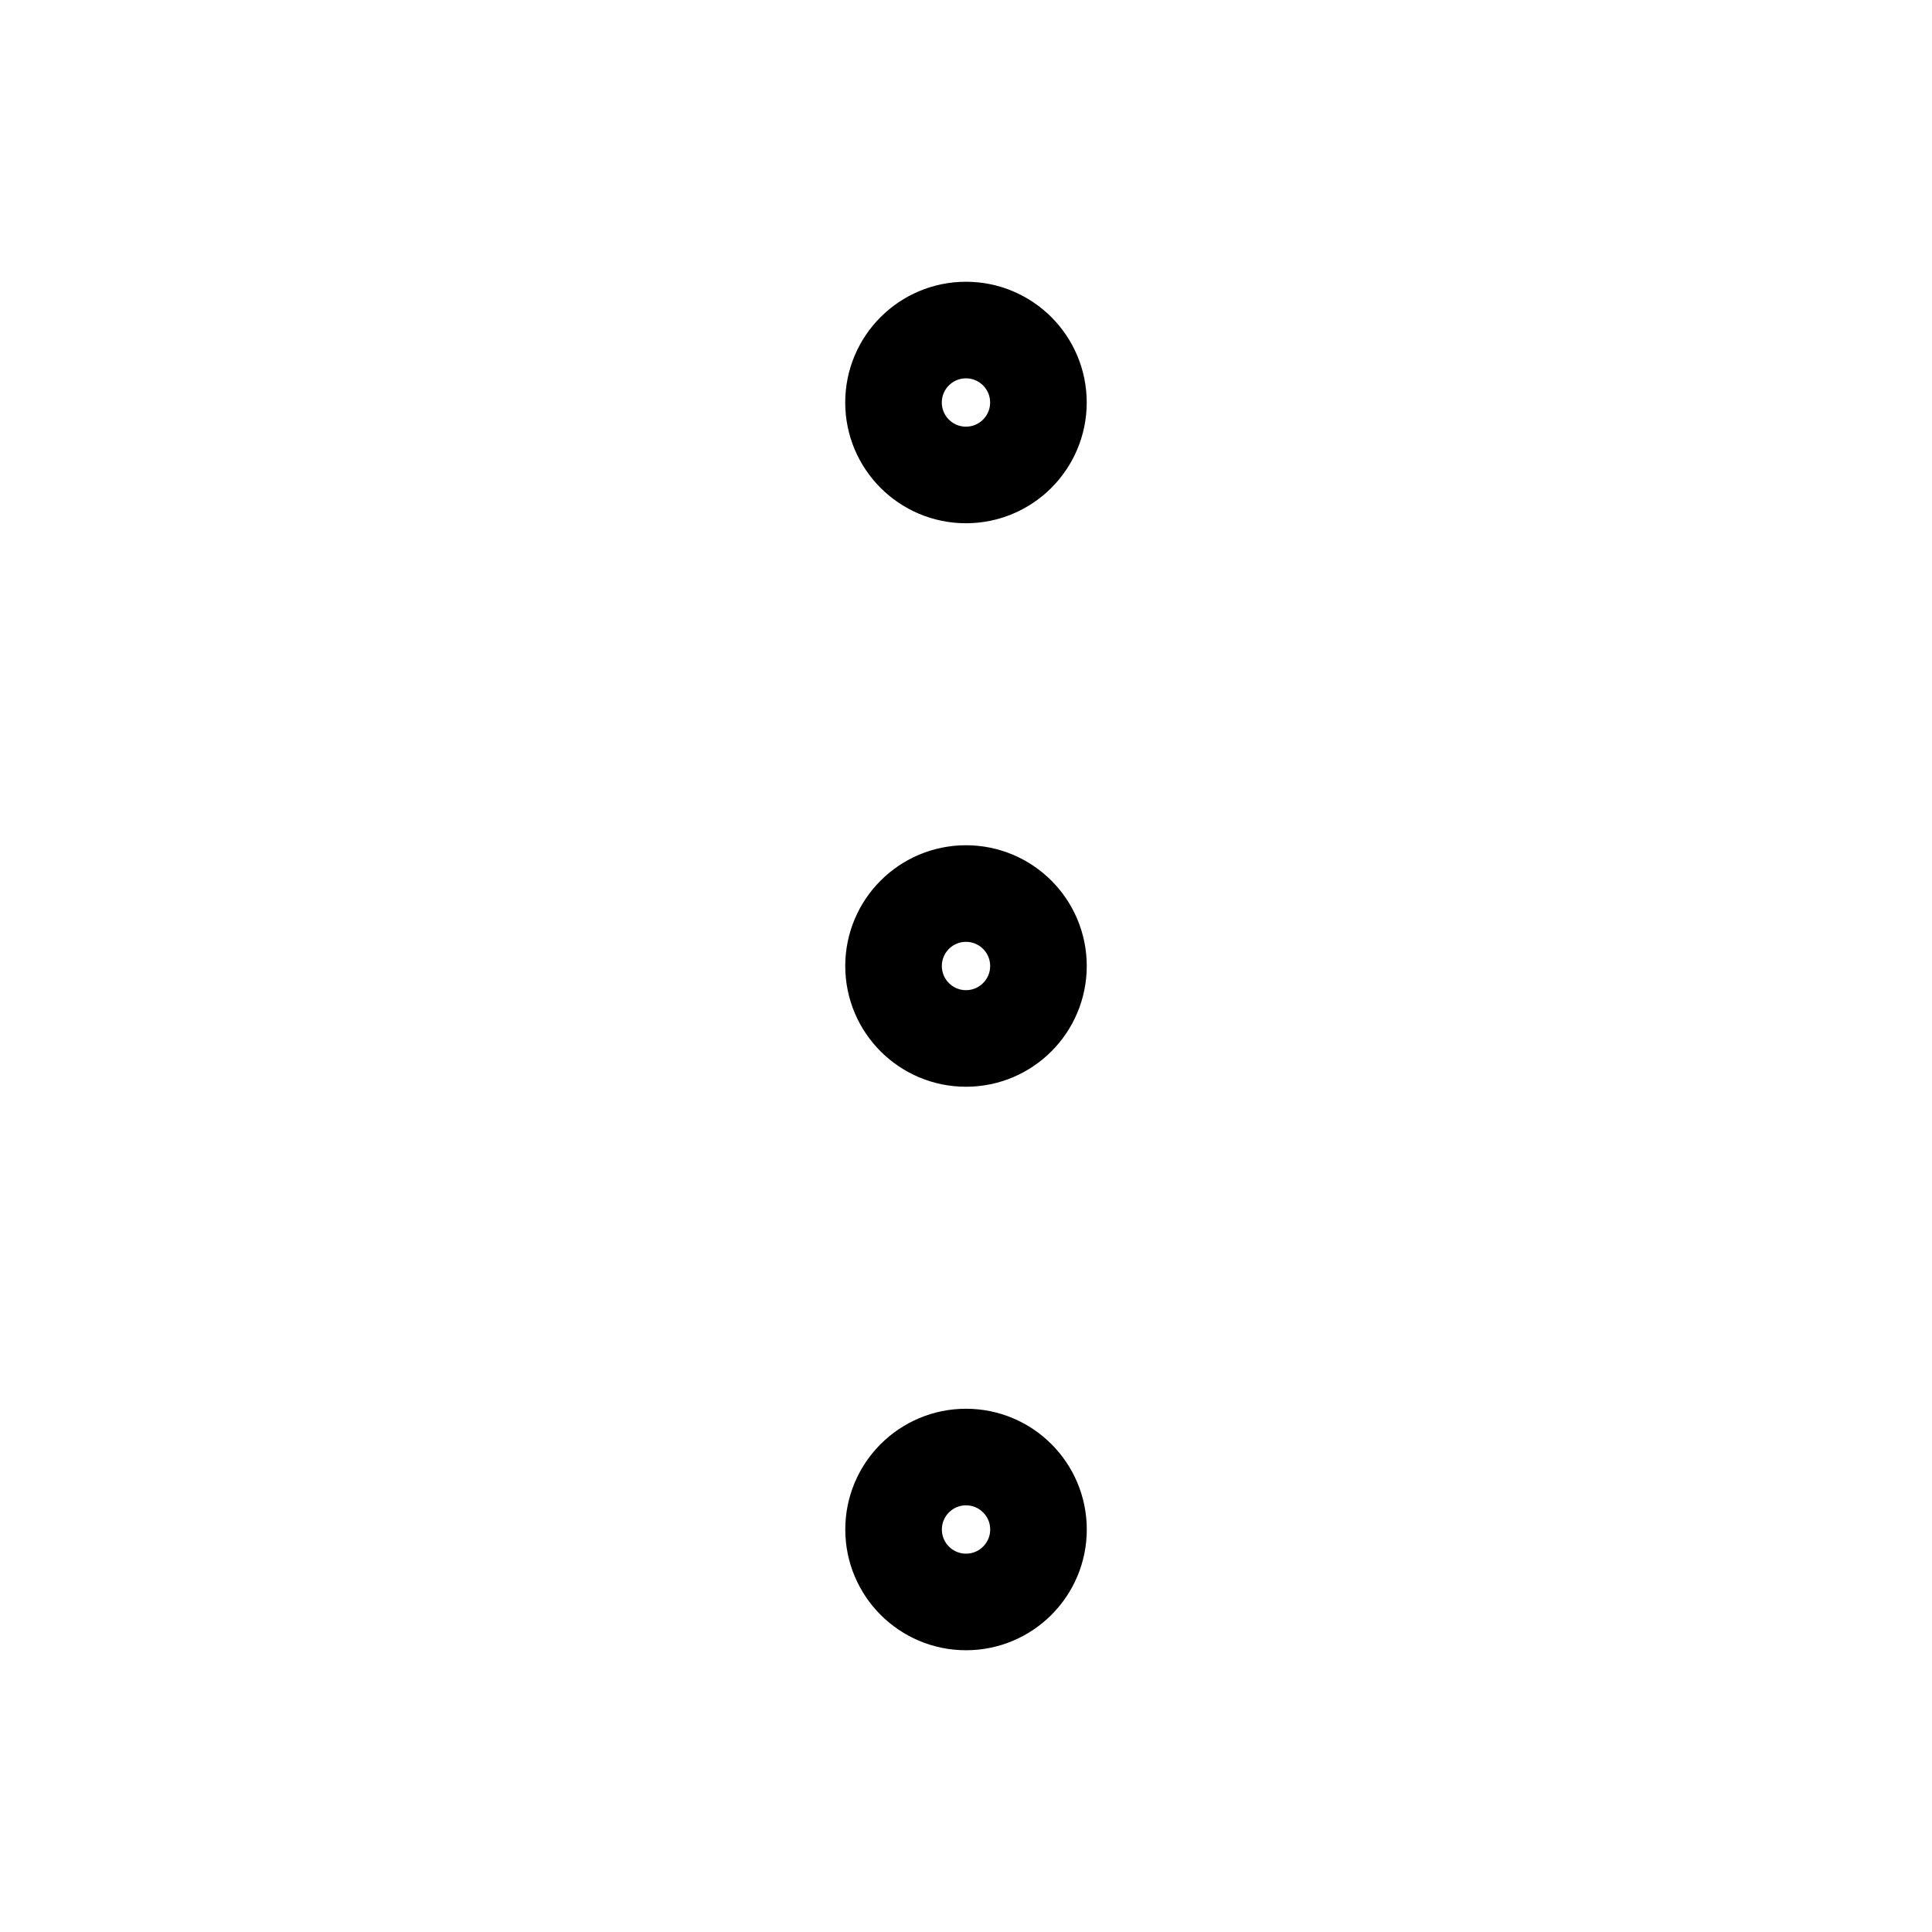
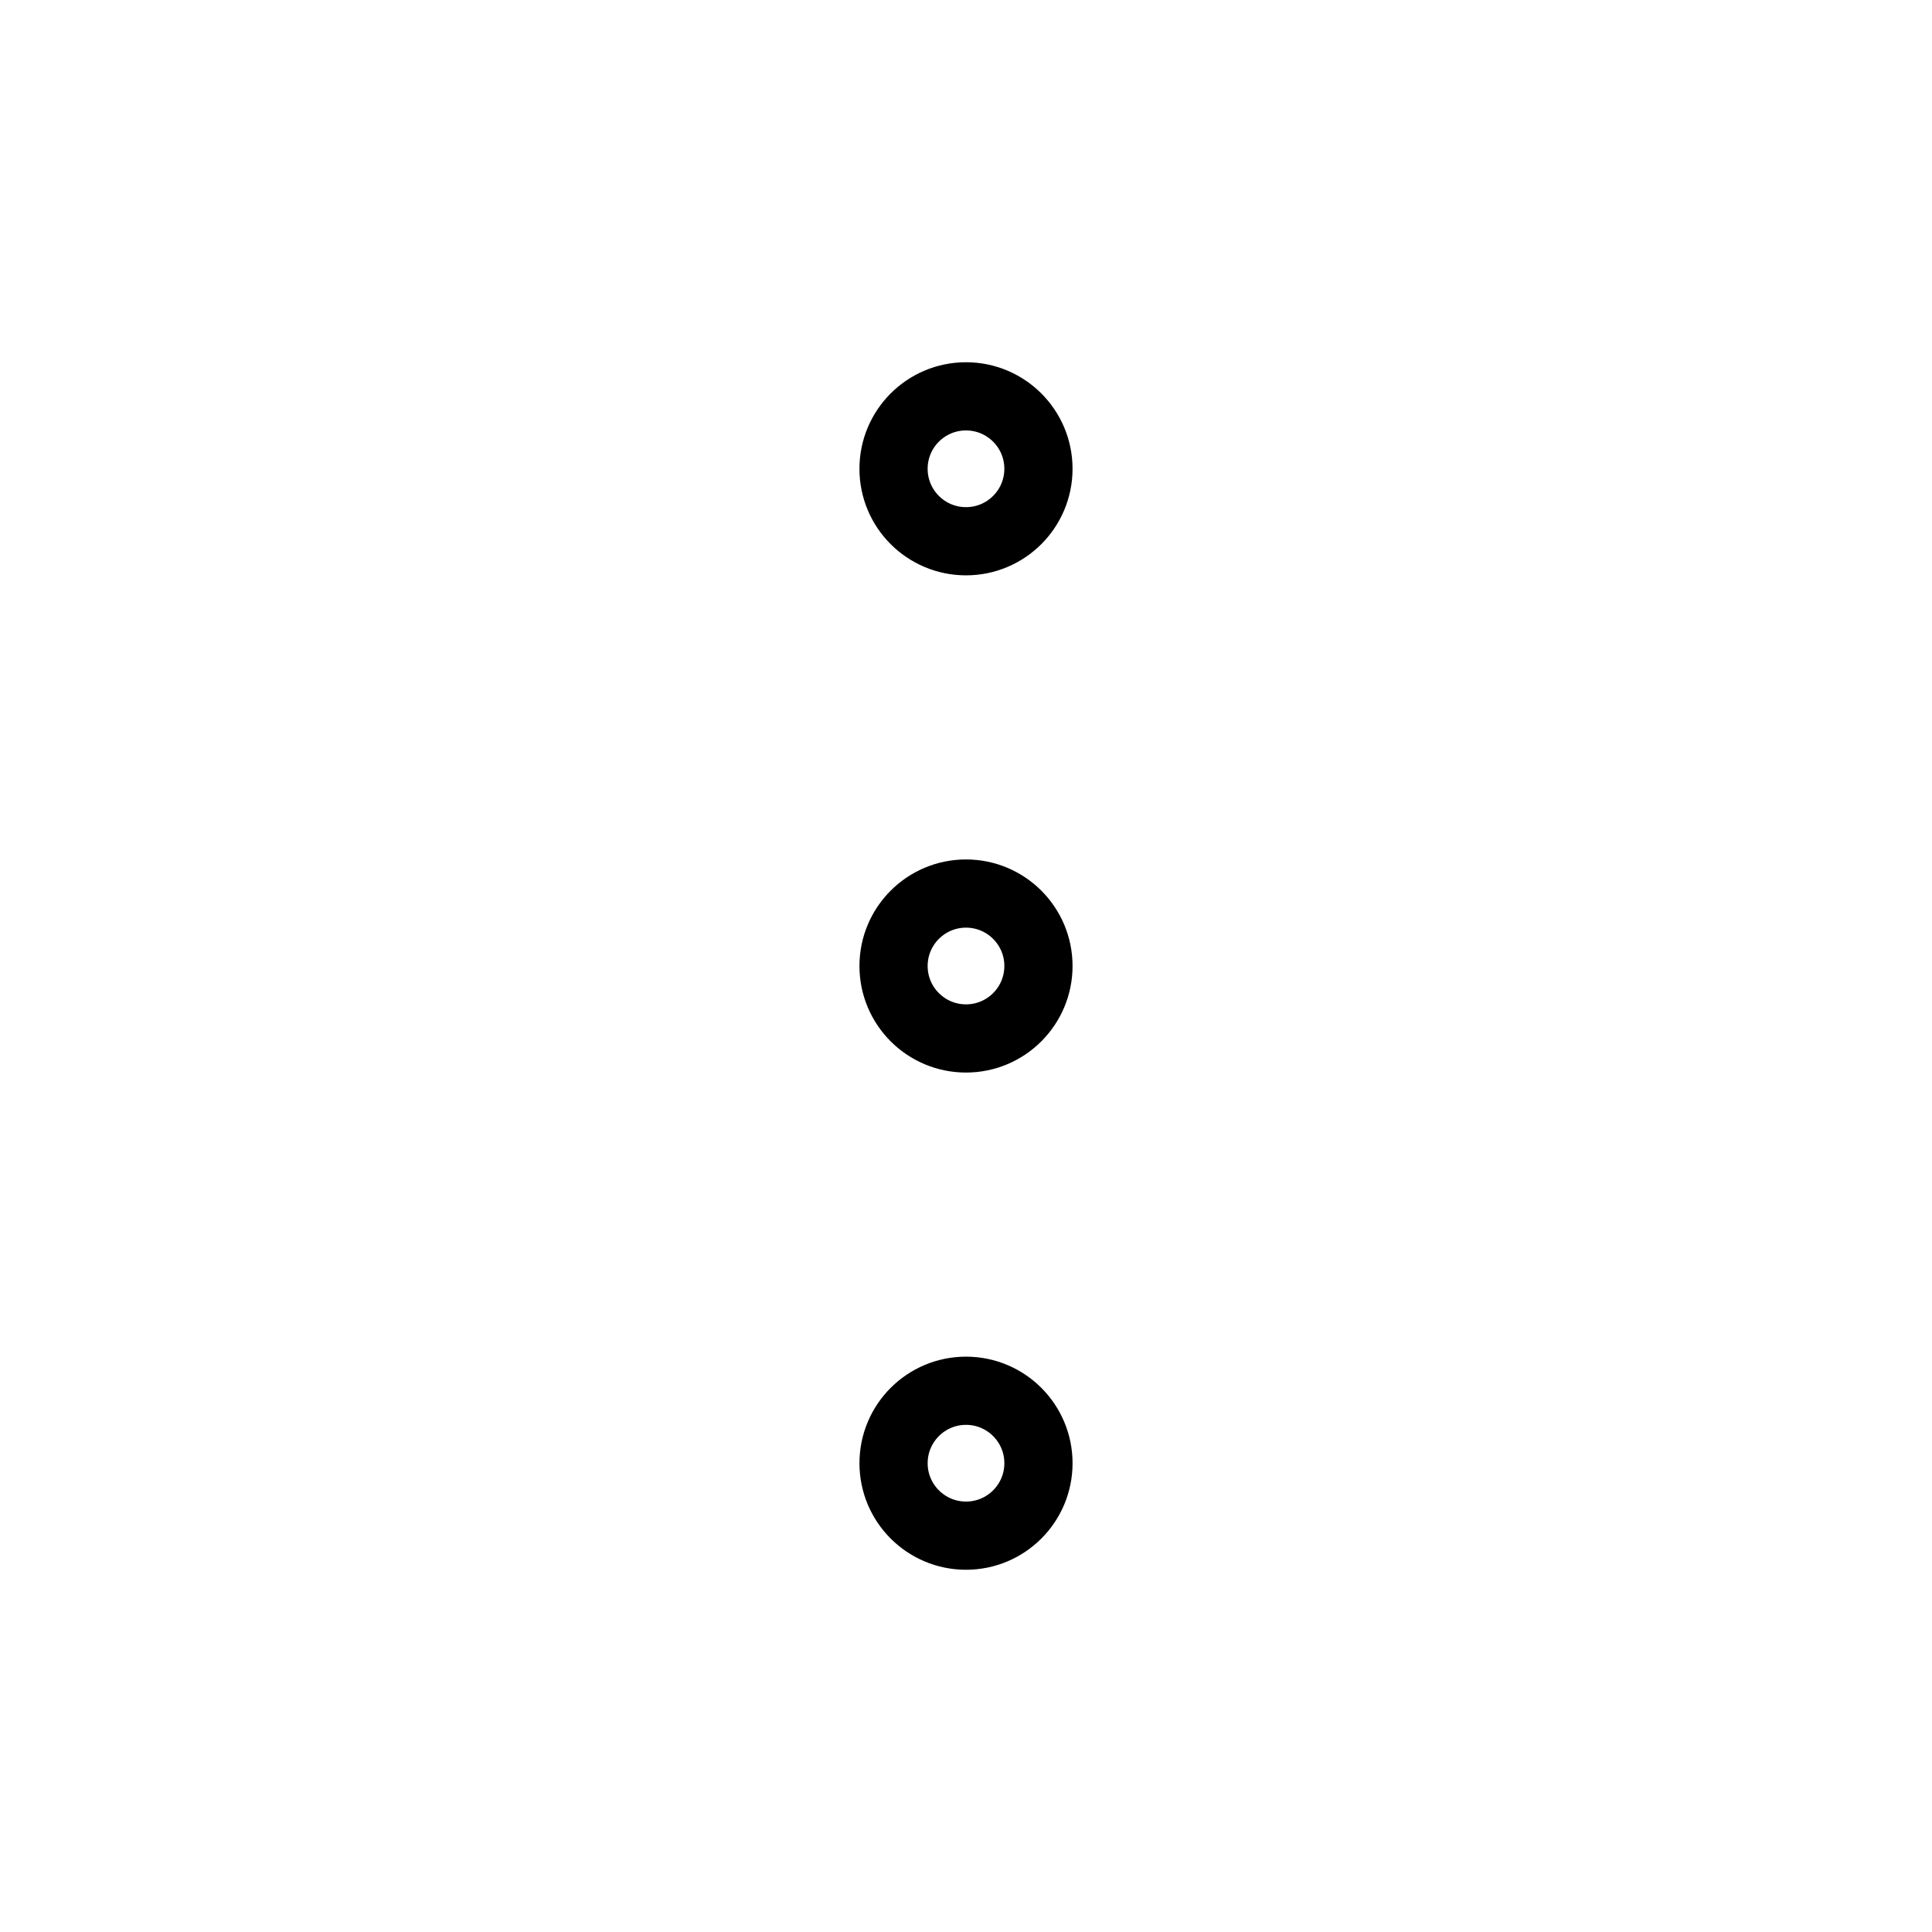
<svg xmlns="http://www.w3.org/2000/svg" class="ds-icon" viewBox="0 0 20 20" fill="none">
-   <circle cx="10" cy="15.833" r="0.75" transform="rotate(90 10 15.8333)" stroke="currentColor" stroke-linejoin="round" vector-effect="non-scaling-stroke" />
-   <circle cx="10" cy="10" r="0.75" transform="rotate(90 10 10)" stroke="currentColor" stroke-linejoin="round" vector-effect="non-scaling-stroke" />
-   <circle cx="10" cy="4.167" r="0.75" transform="rotate(90 10 4.16667)" stroke="currentColor" stroke-linejoin="round" vector-effect="non-scaling-stroke" />
+   <circle cx="10" cy="15.147" r="0.75" transform="rotate(90 10 15.1471)" stroke="currentColor" stroke-width="0.706" stroke-linejoin="round" vector-effect="non-scaling-stroke" />
+   <circle cx="10" cy="10" r="0.75" transform="rotate(90 10 9.99999)" stroke="currentColor" stroke-width="0.706" stroke-linejoin="round" vector-effect="non-scaling-stroke" />
+   <circle cx="10" cy="4.853" r="0.75" transform="rotate(90 10 4.85294)" stroke="currentColor" stroke-width="0.706" stroke-linejoin="round" vector-effect="non-scaling-stroke" />
</svg>
